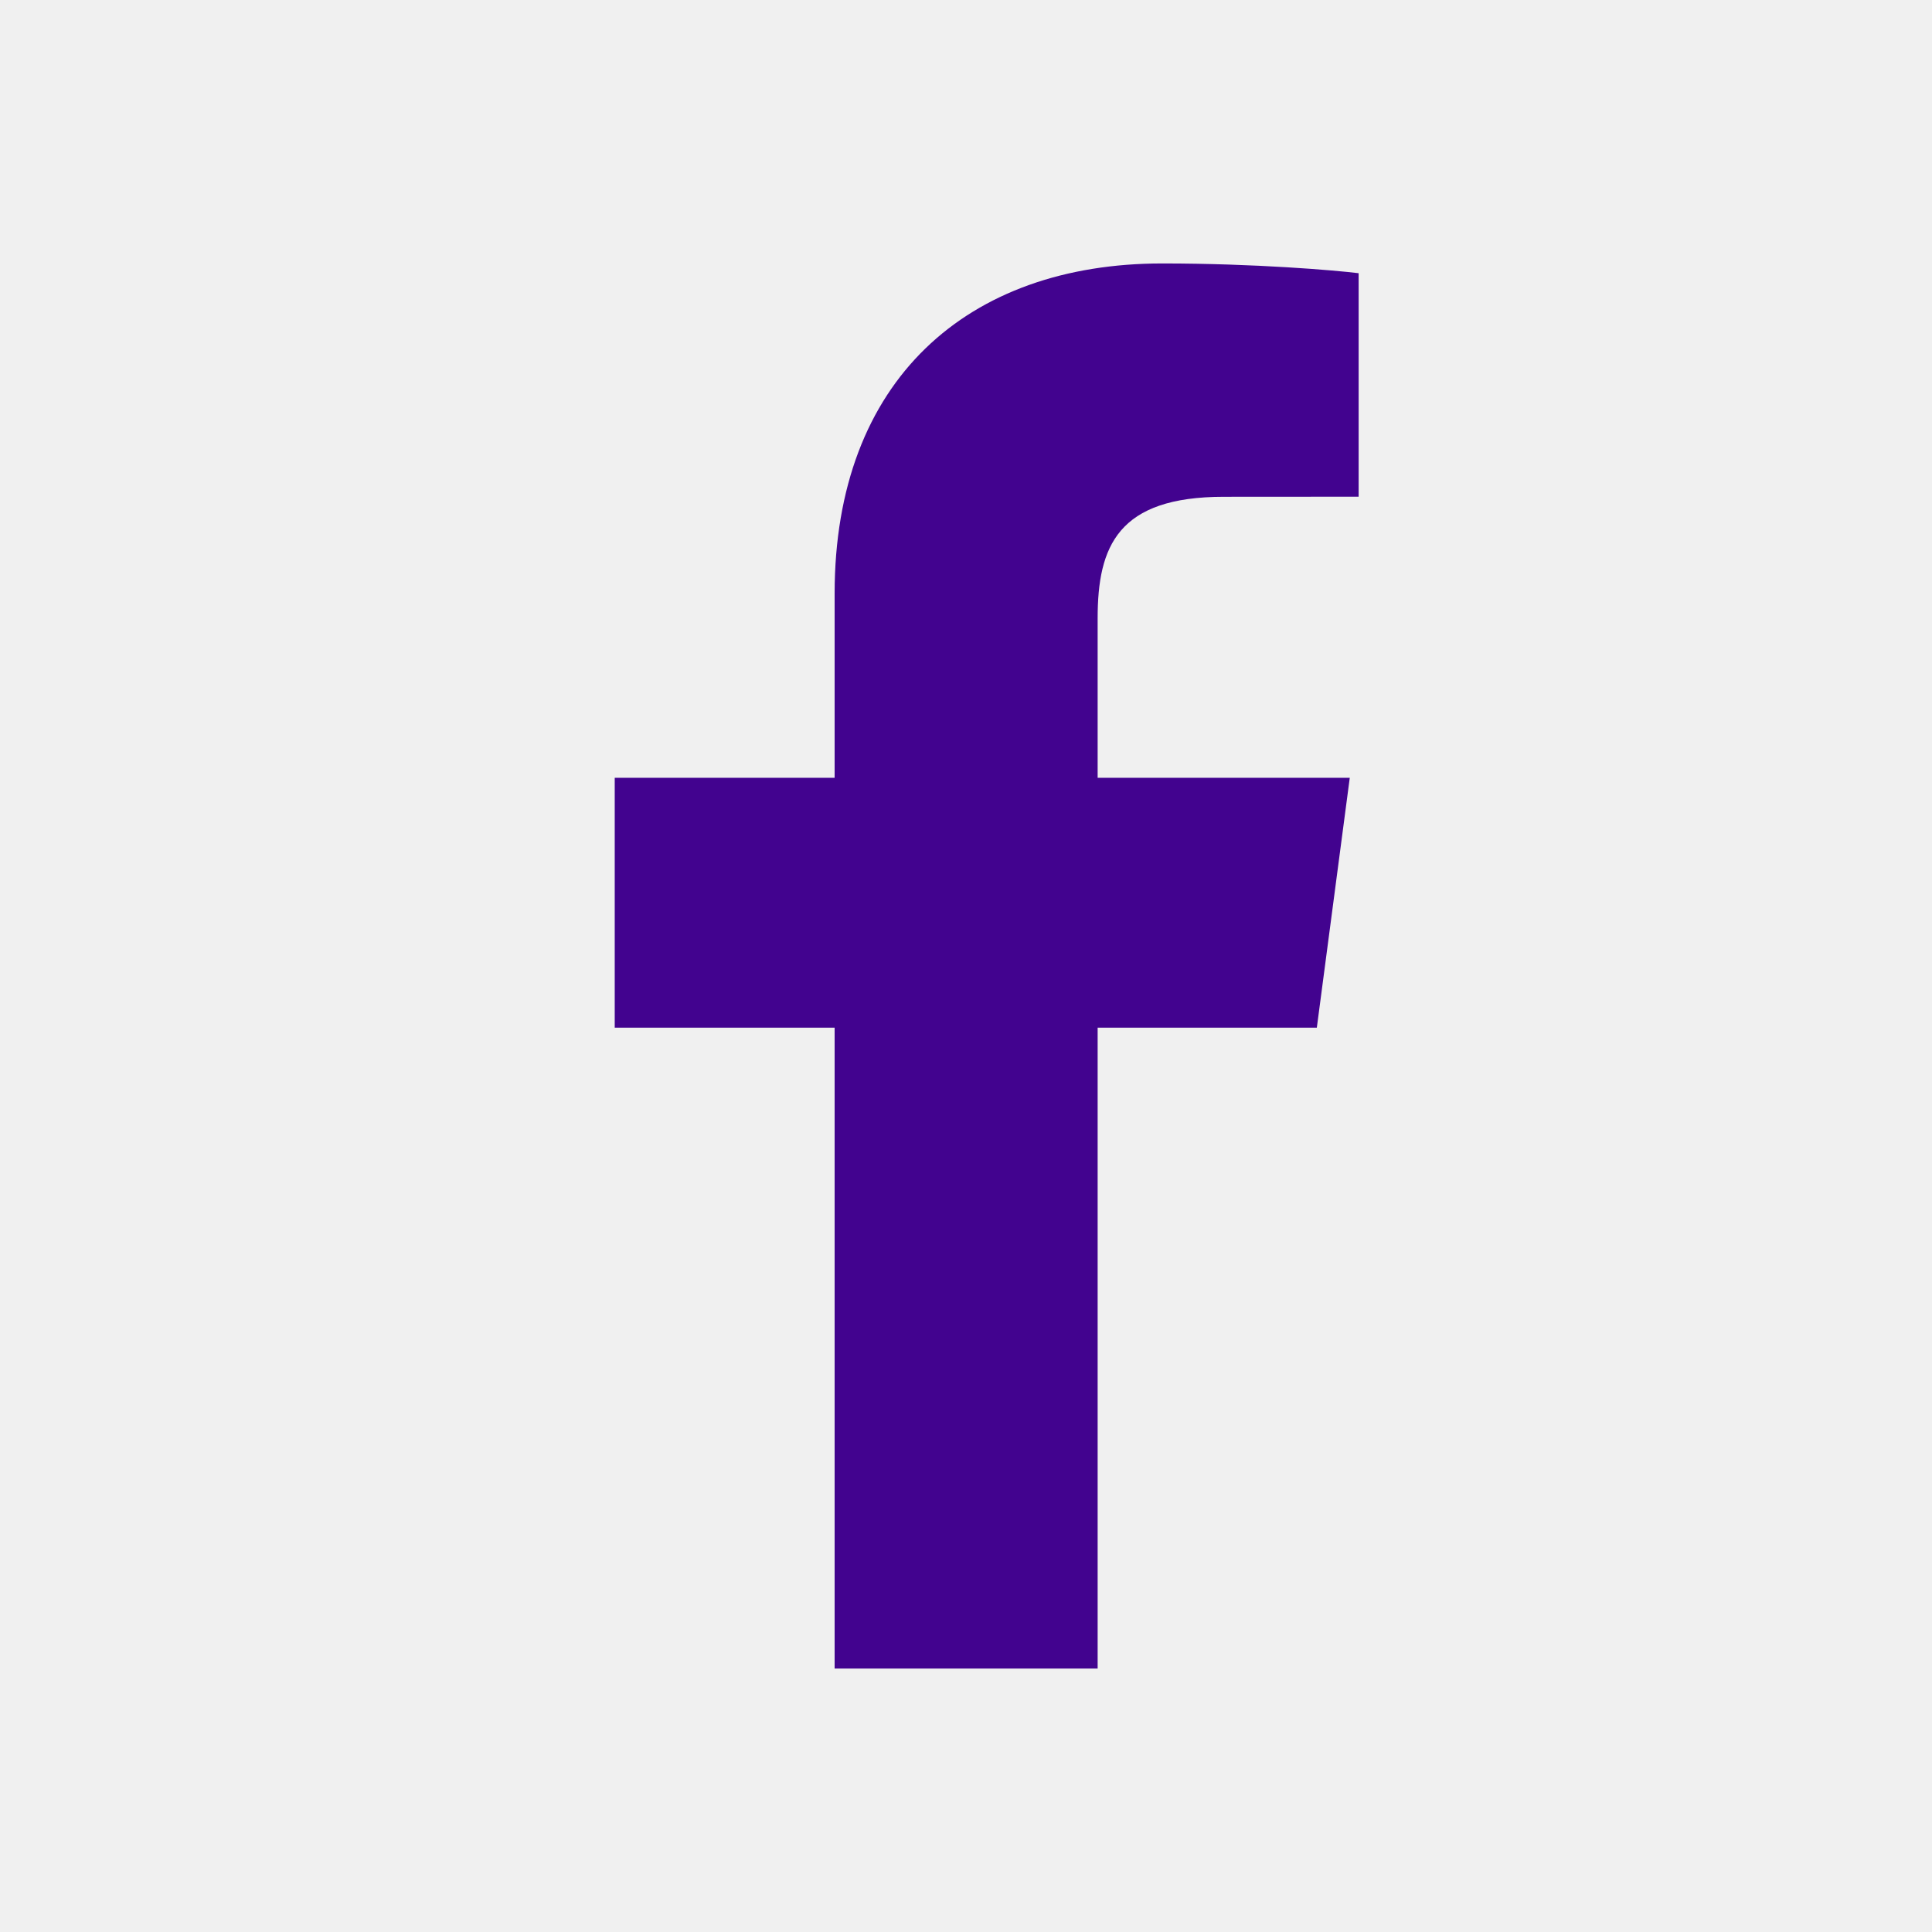
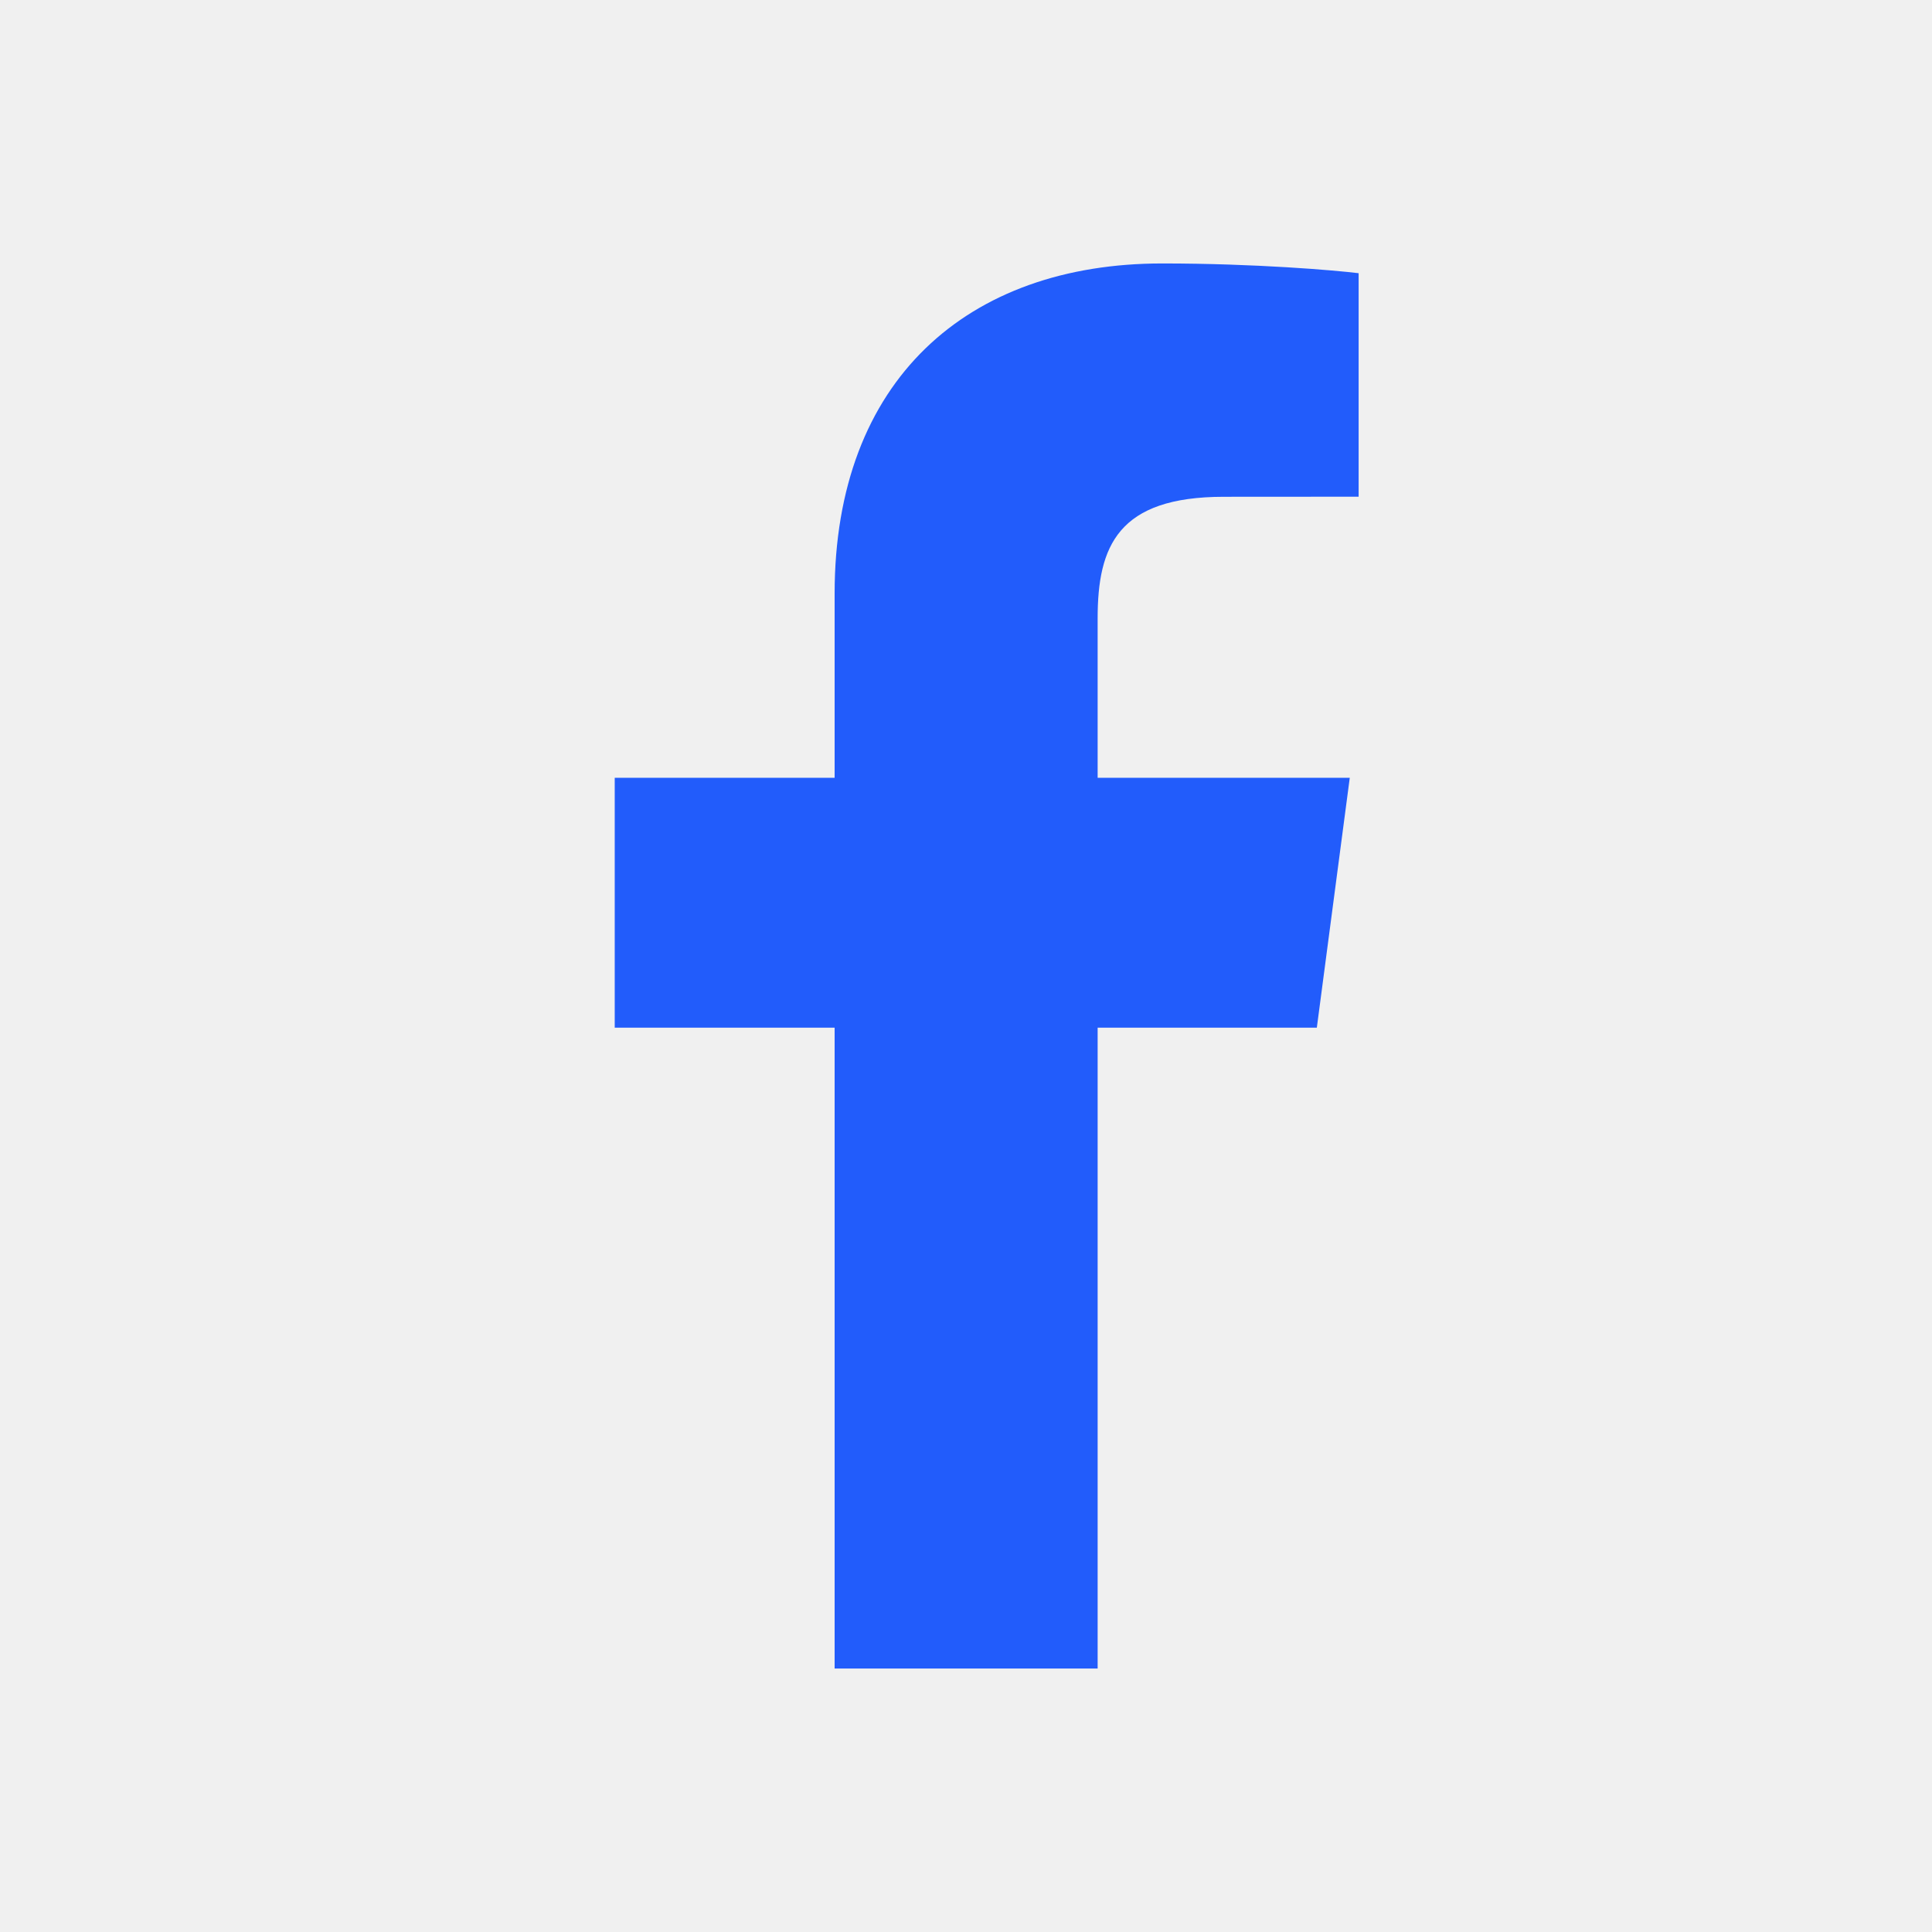
<svg xmlns="http://www.w3.org/2000/svg" width="22" height="22" viewBox="0 0 22 22" fill="none">
-   <path fill-rule="evenodd" clip-rule="evenodd" d="M12.499 19V11.702H14.995L15.37 8.857H12.499V7.041C12.499 6.218 12.731 5.657 13.936 5.657L15.471 5.656V3.111C15.205 3.078 14.294 3 13.234 3C11.02 3 9.504 4.326 9.504 6.759V8.857H7V11.702H9.504V19H12.499Z" fill="#42038F" />
+   <path fill-rule="evenodd" clip-rule="evenodd" d="M12.499 19V11.702H14.995L15.37 8.857H12.499V7.041C12.499 6.218 12.731 5.657 13.936 5.657L15.471 5.656V3.111C15.205 3.078 14.294 3 13.234 3C11.02 3 9.504 4.326 9.504 6.759V8.857H7V11.702H9.504V19H12.499Z" fill="#225CFB" />
  <mask id="mask0" mask-type="alpha" maskUnits="userSpaceOnUse" x="7" y="3" width="9" height="16">
    <path fill-rule="evenodd" clip-rule="evenodd" d="M12.499 19V11.702H14.995L15.37 8.857H12.499V7.041C12.499 6.218 12.731 5.657 13.936 5.657L15.471 5.656V3.111C15.205 3.078 14.294 3 13.234 3C11.02 3 9.504 4.326 9.504 6.759V8.857H7V11.702H9.504V19H12.499Z" fill="white" />
  </mask>
  <g mask="url(#mask0)">
</g>
</svg>
